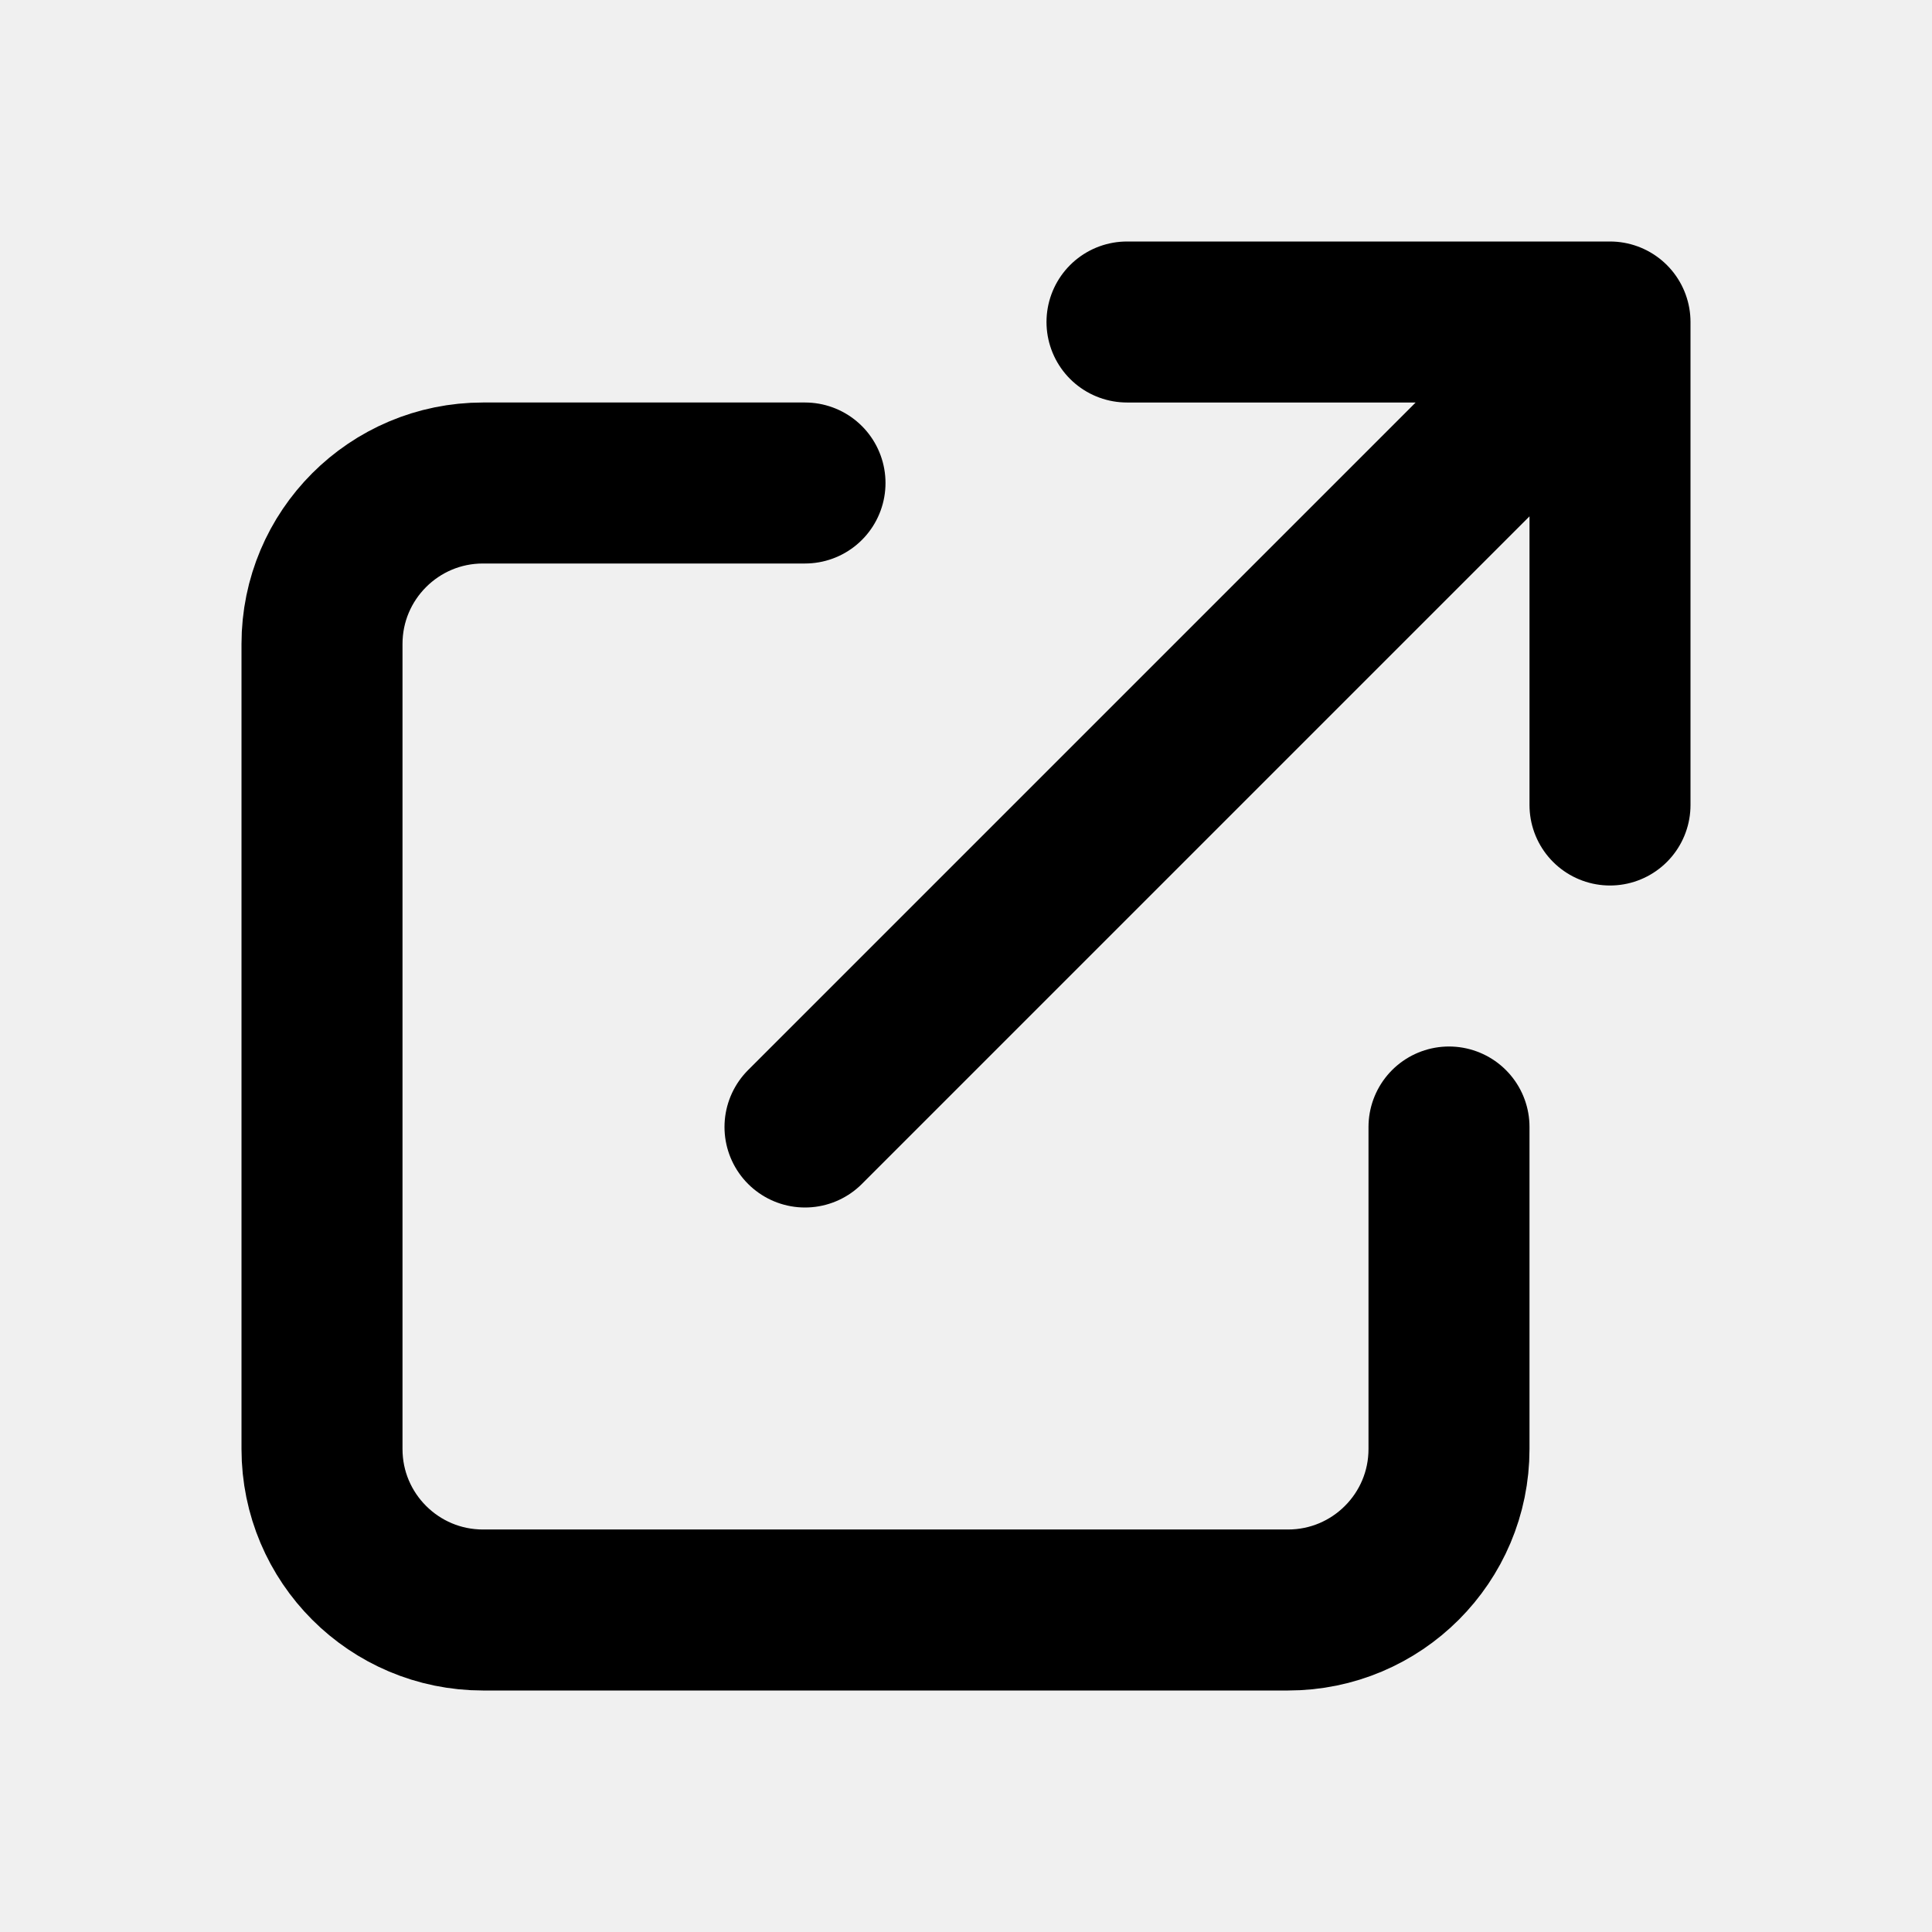
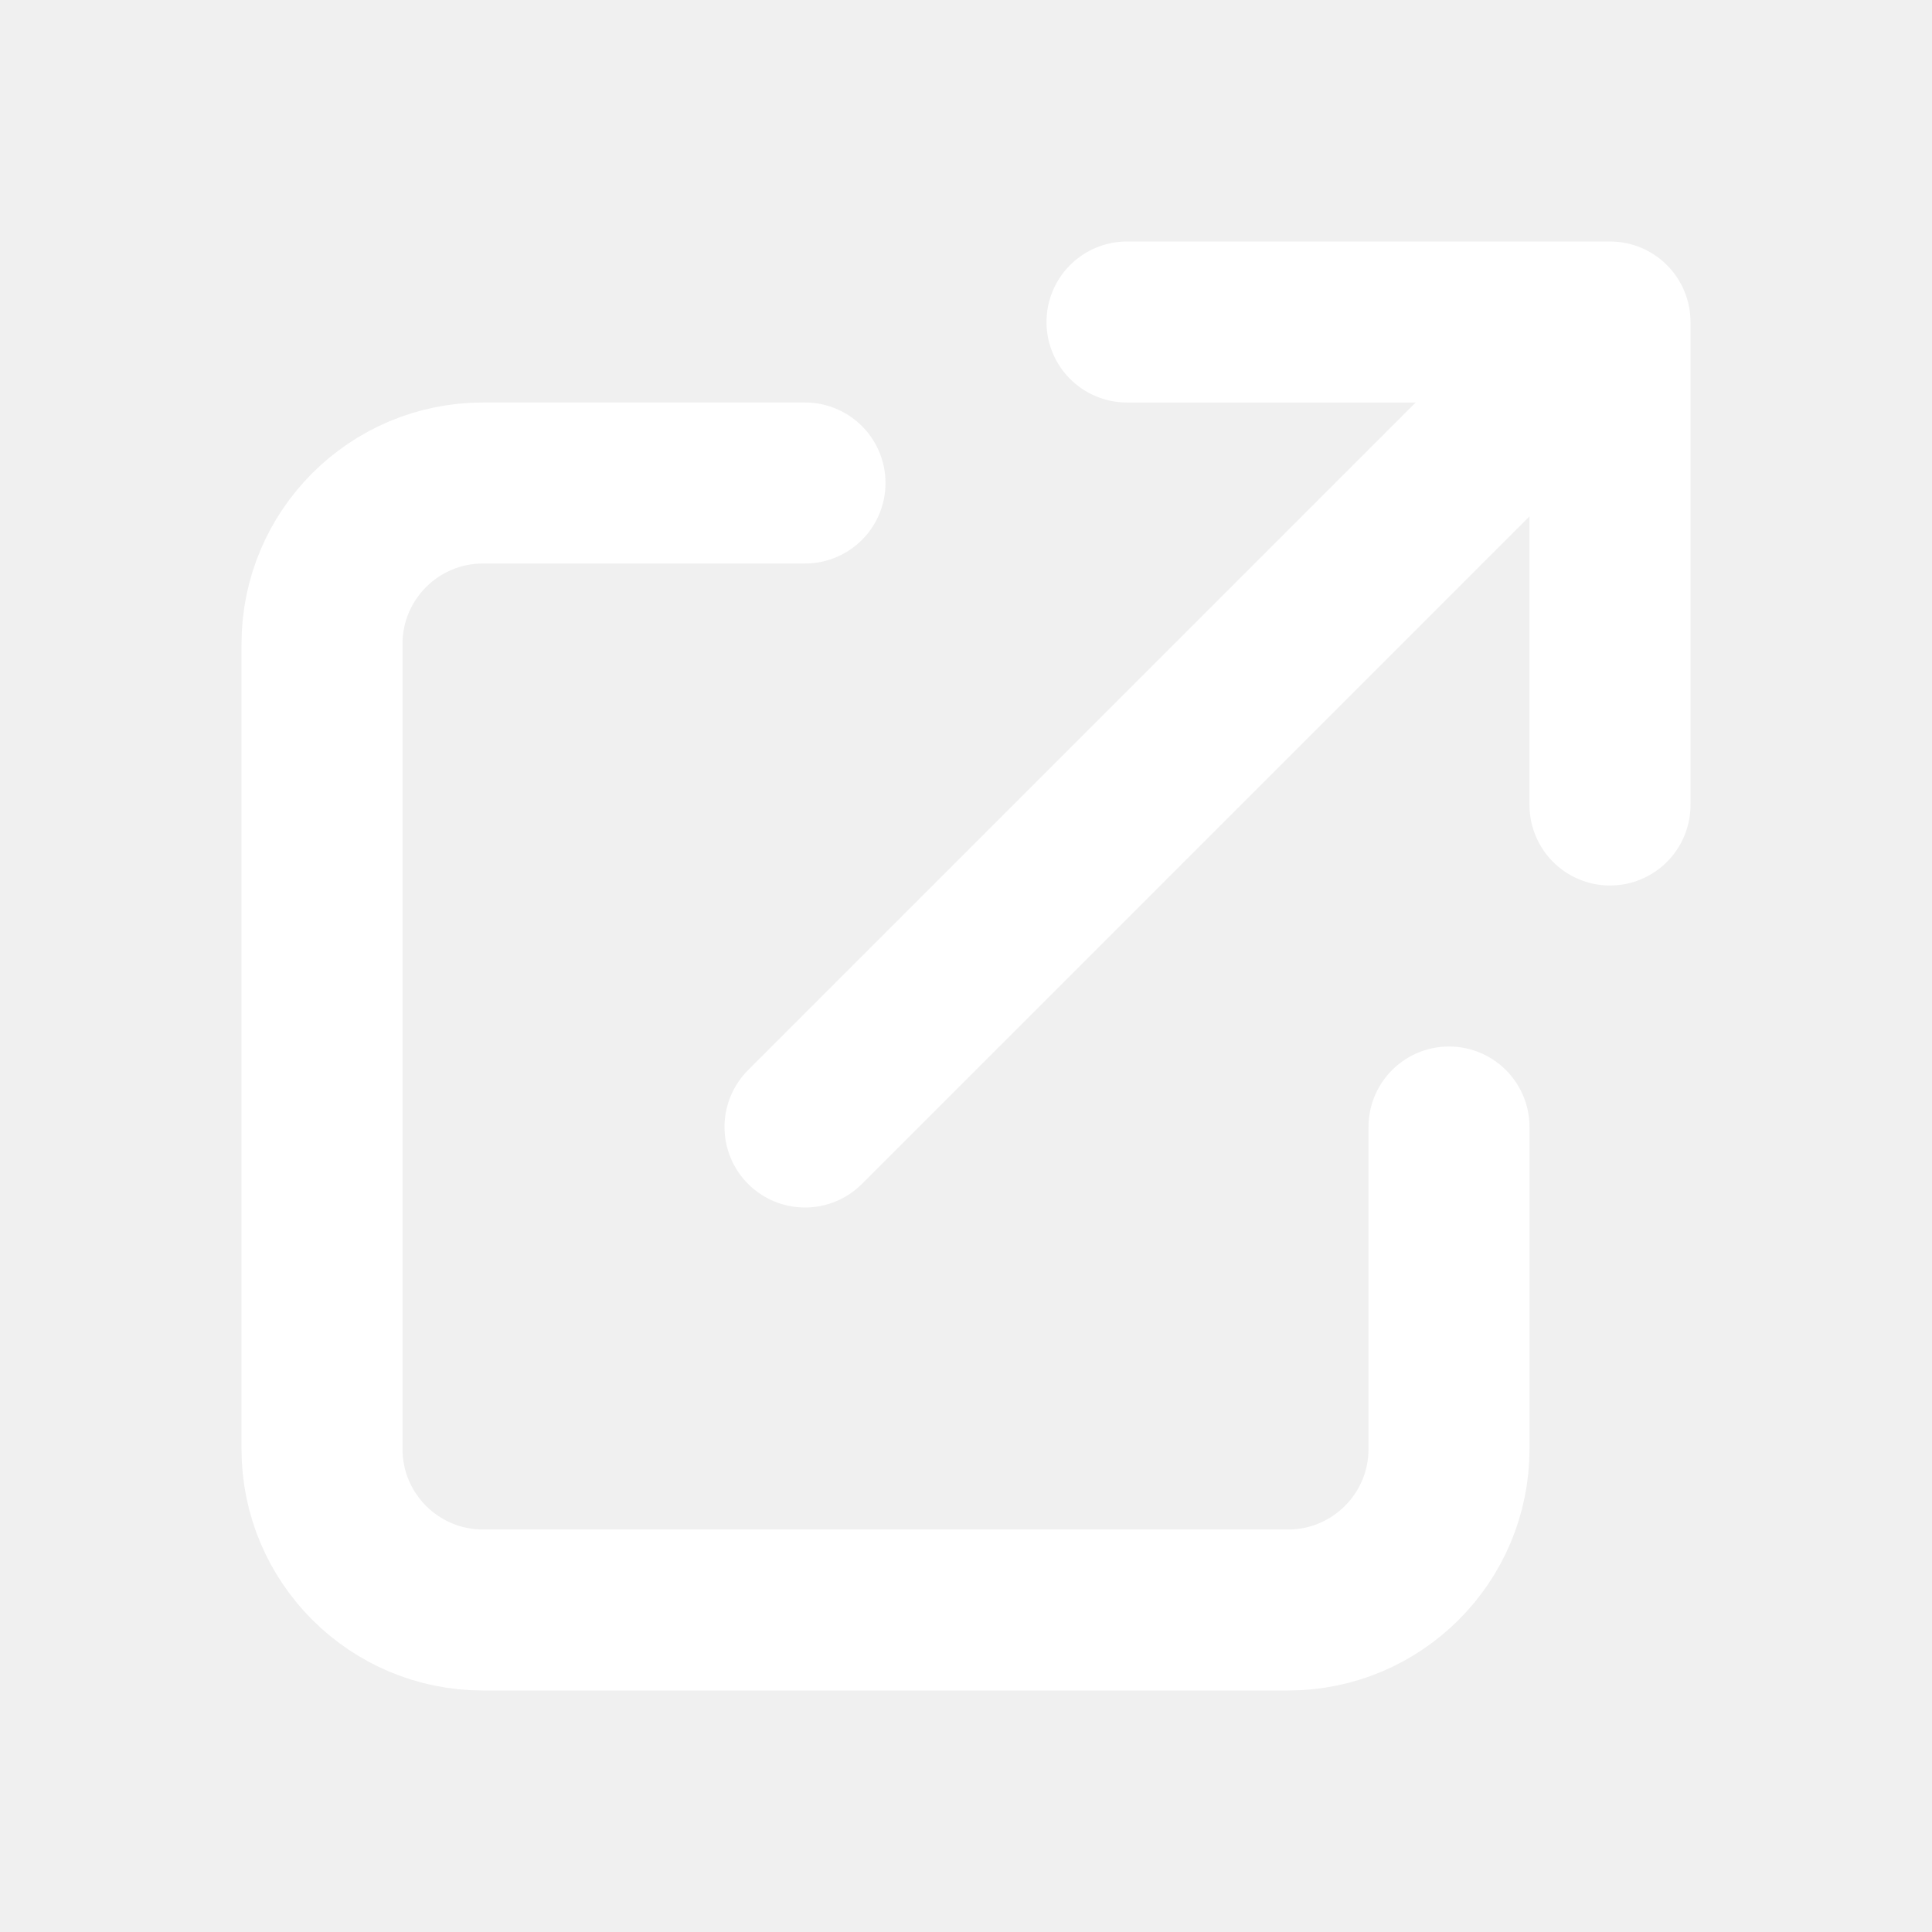
- <svg xmlns="http://www.w3.org/2000/svg" stroke="currentColor" fill="none" stroke-width="2" viewBox="0 0 24 24" aria-hidden="true" height="1em" width="1em">
+ <svg xmlns="http://www.w3.org/2000/svg" stroke="white" fill="none" stroke-width="2" viewBox="0 0 24 24" aria-hidden="true" height="1em" width="1em">
  <path stroke-linecap="round" stroke-linejoin="round" d="M10 6H6a2 2 0 00-2 2v10a2 2 0 002 2h10a2 2 0 002-2v-4M14 4h6m0 0v6m0-6L10 14" />
</svg>
